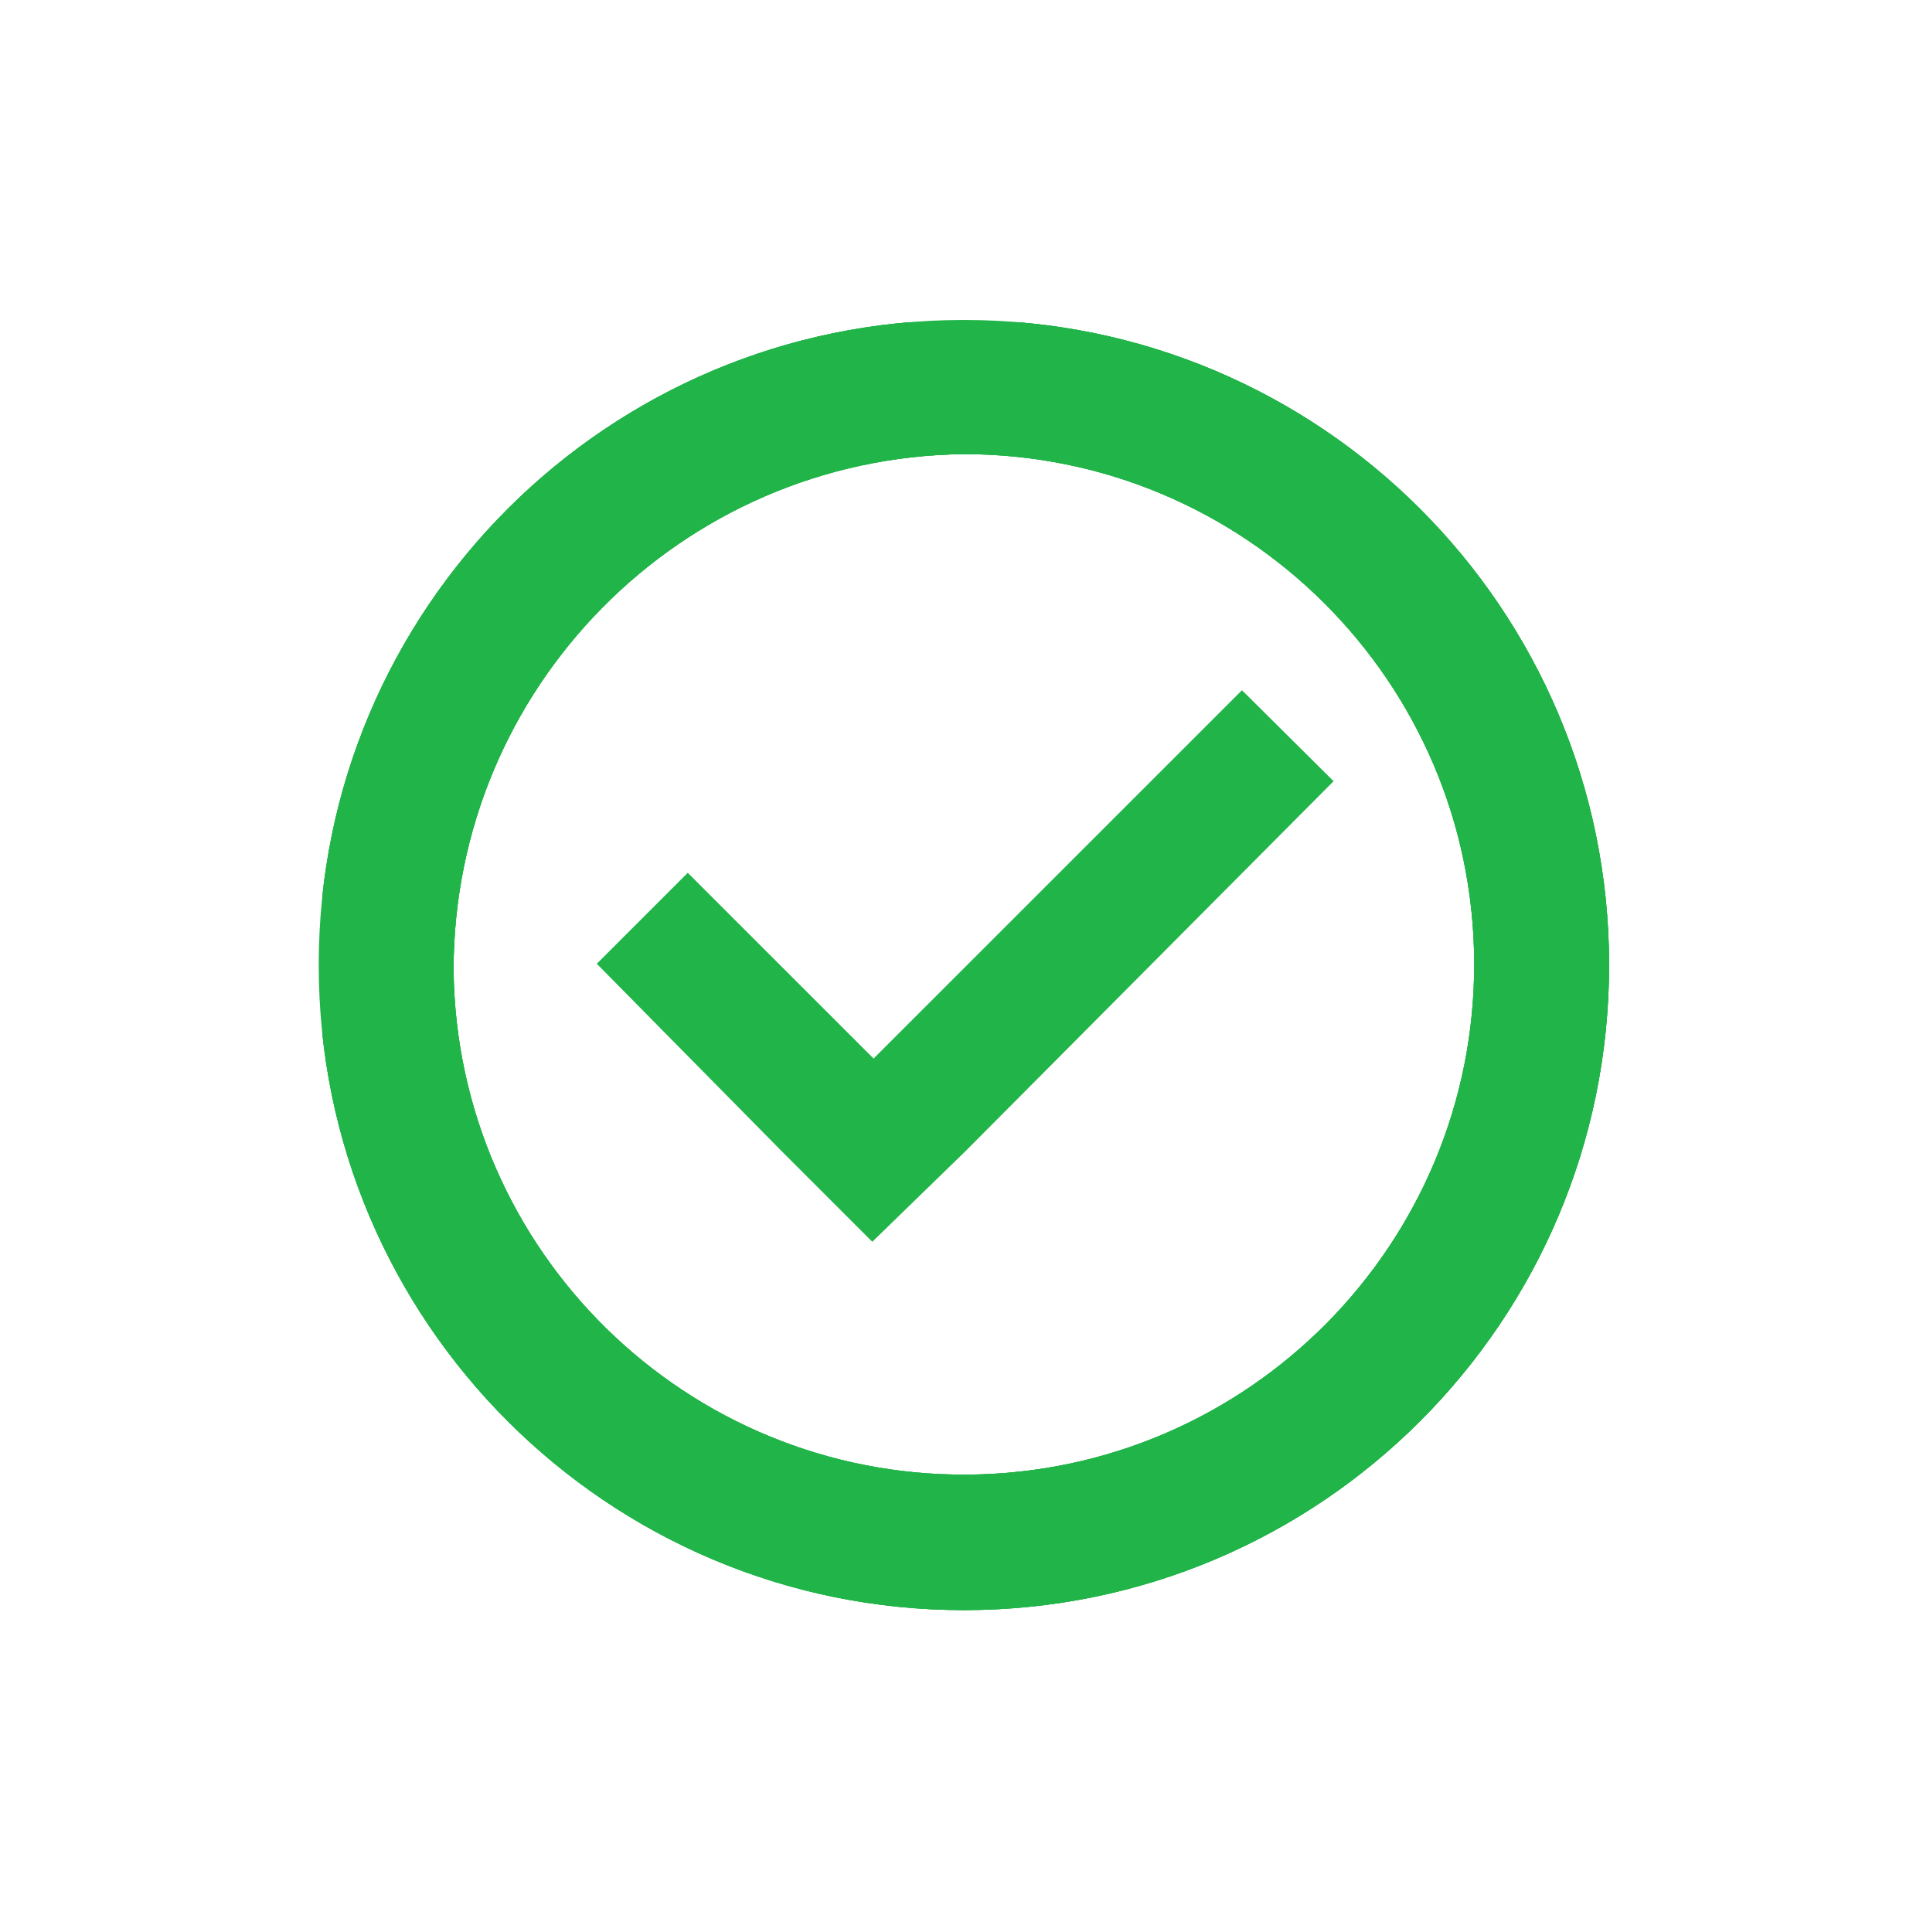
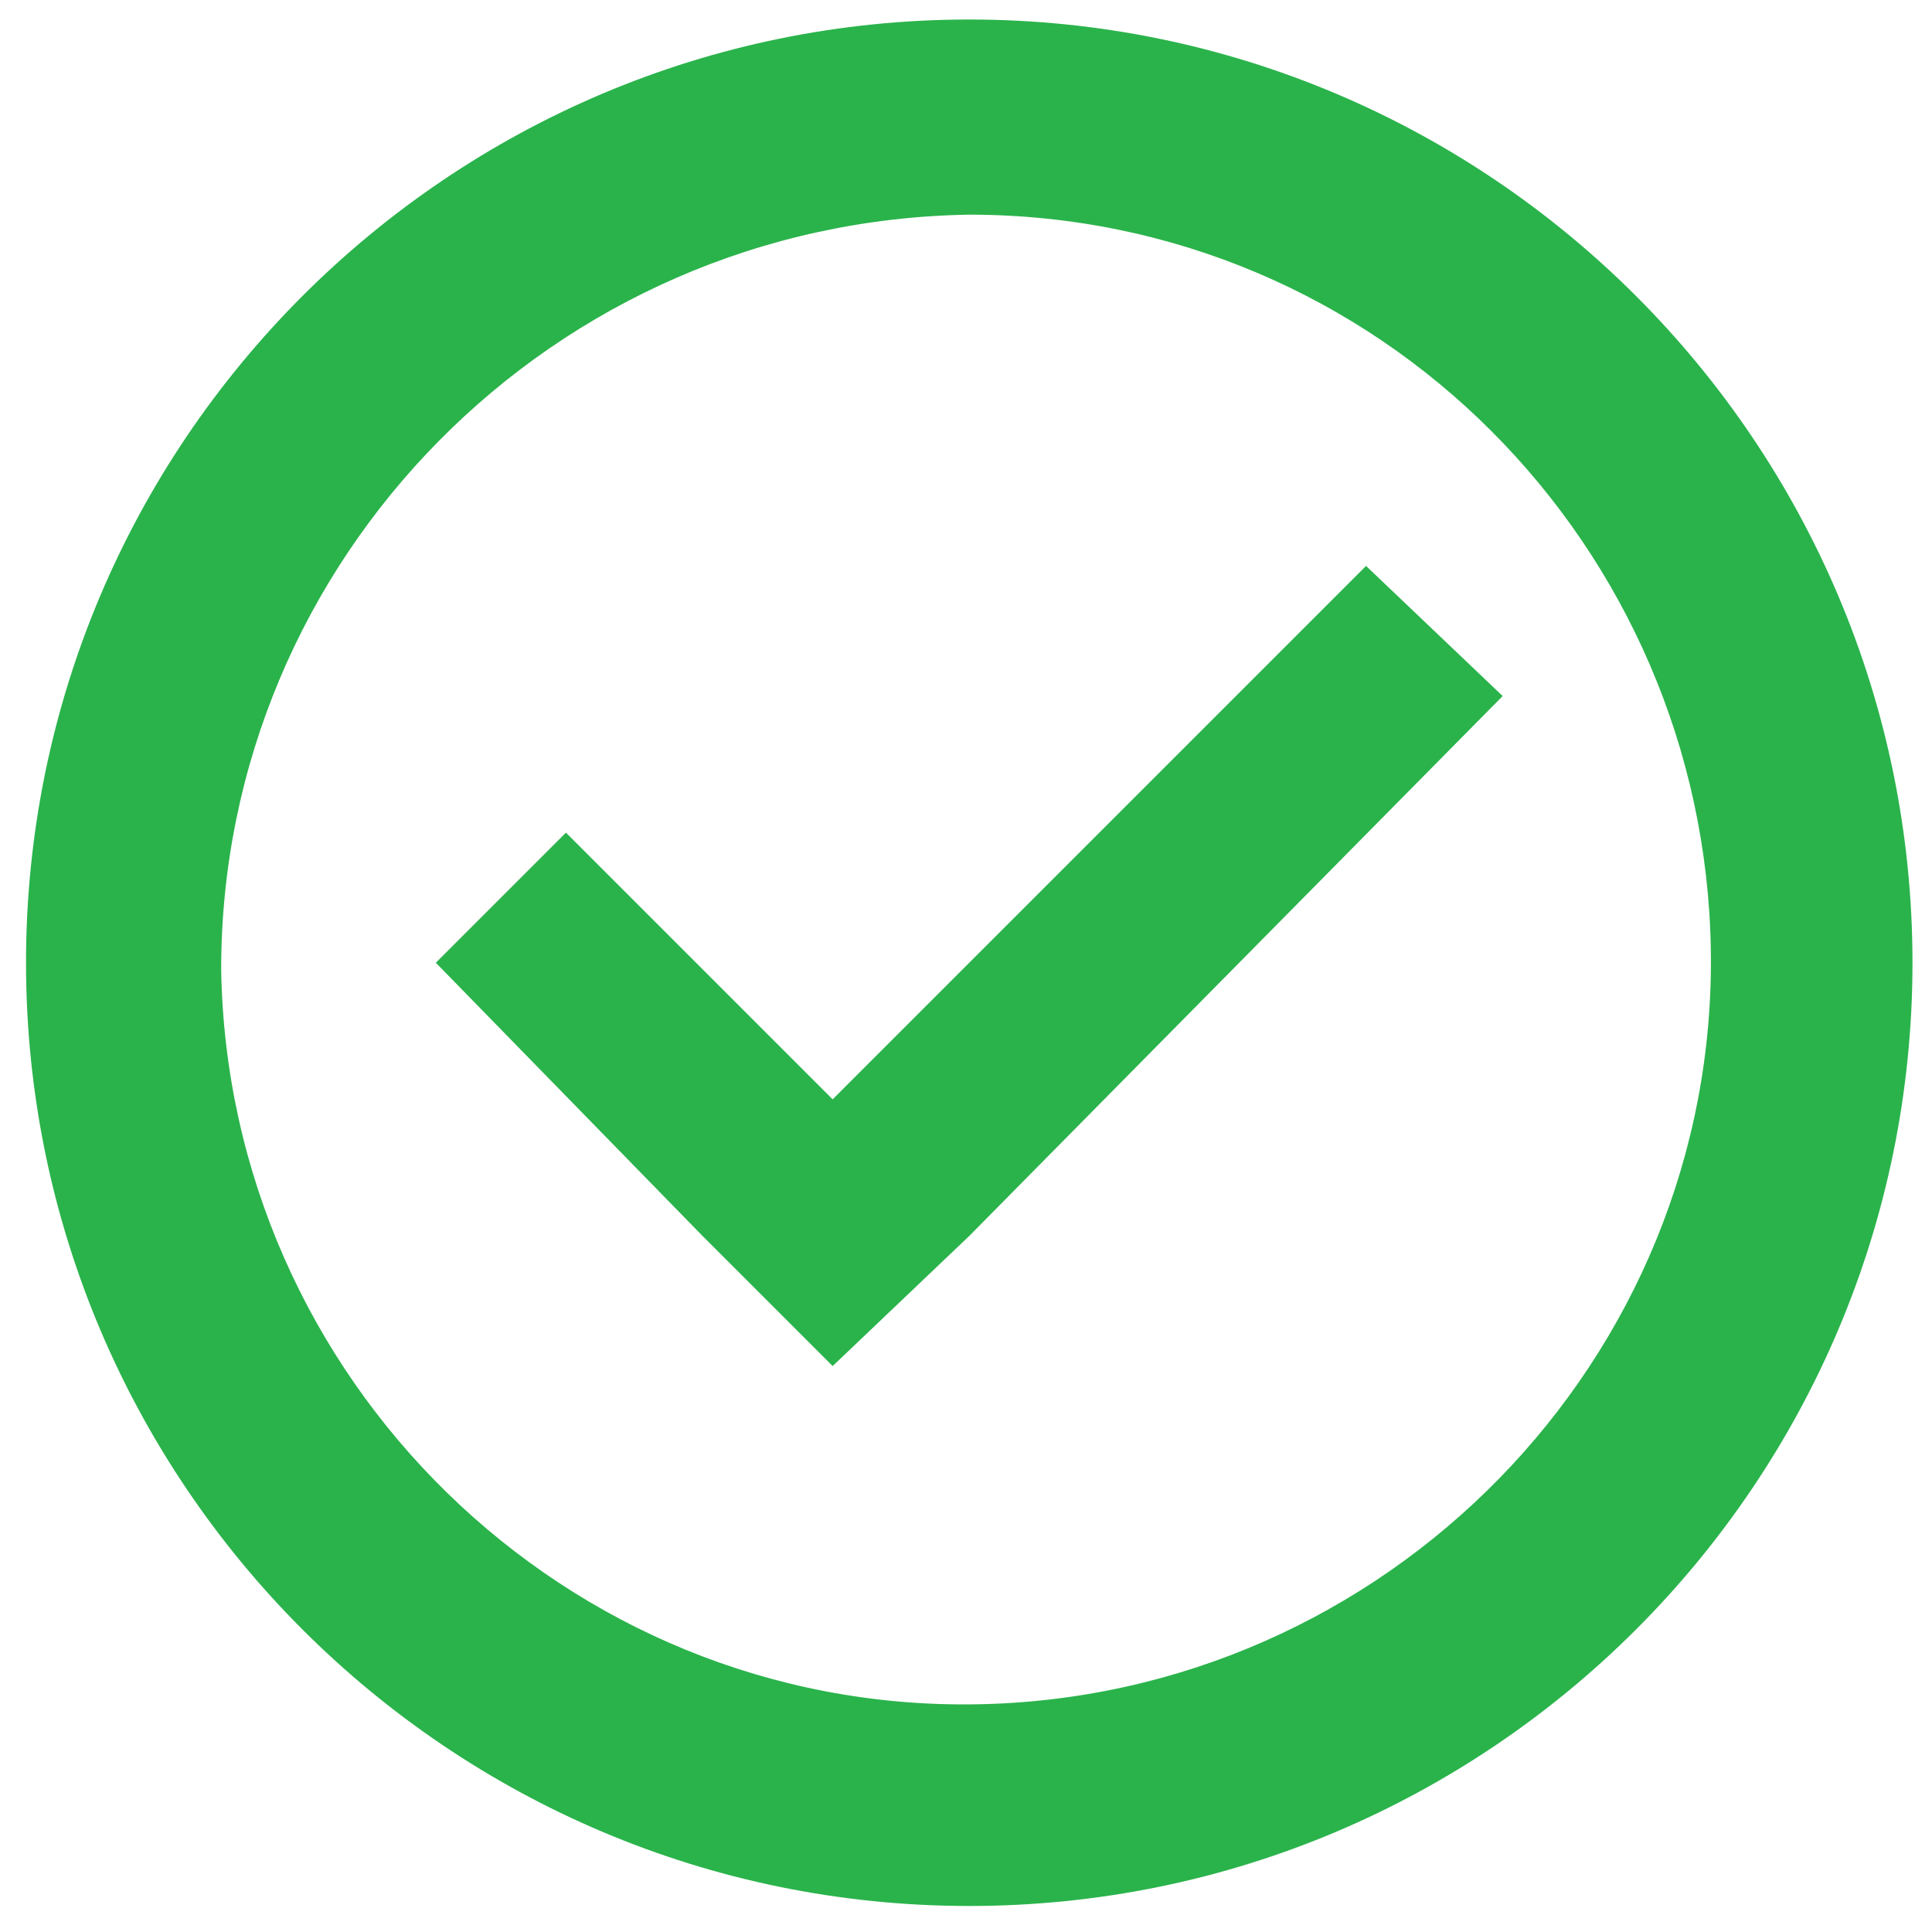
- <svg xmlns="http://www.w3.org/2000/svg" id="Layer_1" data-name="Layer 1" viewBox="0 0 29.91 29.95">
-   <defs>
-     <style>.cls-1,.cls-2,.cls-3{fill:#21b448;}.cls-1{clip-rule:evenodd;}.cls-3{fill-rule:evenodd;}.cls-4{clip-path:url(#clip-path);}.cls-5{clip-path:url(#clip-path-2);}</style>
-     <clipPath id="clip-path" transform="translate(4.64 3.96)">
-       <path class="cls-1" d="M10.3,21a10,10,0,1,1,10-10,10,10,0,0,1-10,10m0-17.92a8,8,0,0,0-7.91,8,7.91,7.91,0,1,0,7.91-8" />
-     </clipPath>
-     <clipPath id="clip-path-2" transform="translate(4.64 3.96)">
-       <rect class="cls-2" x="0.36" y="1.04" width="20" height="20" />
-     </clipPath>
-   </defs>
-   <polygon class="cls-2" points="20.67 12.11 19.25 10.7 13.54 16.41 10.66 13.53 9.25 14.94 12.11 17.84 13.52 19.25 14.97 17.84 20.67 12.11" />
-   <path class="cls-3" d="M10.3,21a10,10,0,1,1,10-10,10,10,0,0,1-10,10m0-17.92a8,8,0,0,0-7.91,8,7.91,7.91,0,1,0,7.91-8" transform="translate(4.64 3.96)" />
-   <g class="cls-4">
-     <rect class="cls-2" x="5" y="5" width="20" height="20" />
-     <g class="cls-5">
-       <rect class="cls-2" width="29.91" height="29.95" />
-     </g>
-   </g>
+ <svg xmlns="http://www.w3.org/2000/svg" version="1.1" id="Layer_1" x="0px" y="0px" viewBox="0 0 29.7 29.7" style="enable-background:new 0 0 29.7 29.7;" xml:space="preserve">
+   <style type="text/css">
+ 	.st0{fill:#2AB34B;}
+ </style>
+   <path class="st0" d="M14.9,29.3c-8,0-14.5-6.5-14.5-14.5S6.9,0.3,14.9,0.3s14.5,6.5,14.5,14.5l0,0C29.4,22.8,22.9,29.3,14.9,29.3   M14.9,3.3C8.5,3.4,3.4,8.6,3.4,14.9C3.5,21.2,8.7,26.3,15,26.2c6.3-0.1,11.4-5.3,11.3-11.6C26.2,8.4,21.2,3.3,14.9,3.3" />
+   <polygon class="st0" points="23.1,10.7 21,8.7 12.8,16.9 8.7,12.8 6.7,14.8 10.8,19 12.8,21 14.9,19 " />
</svg>
